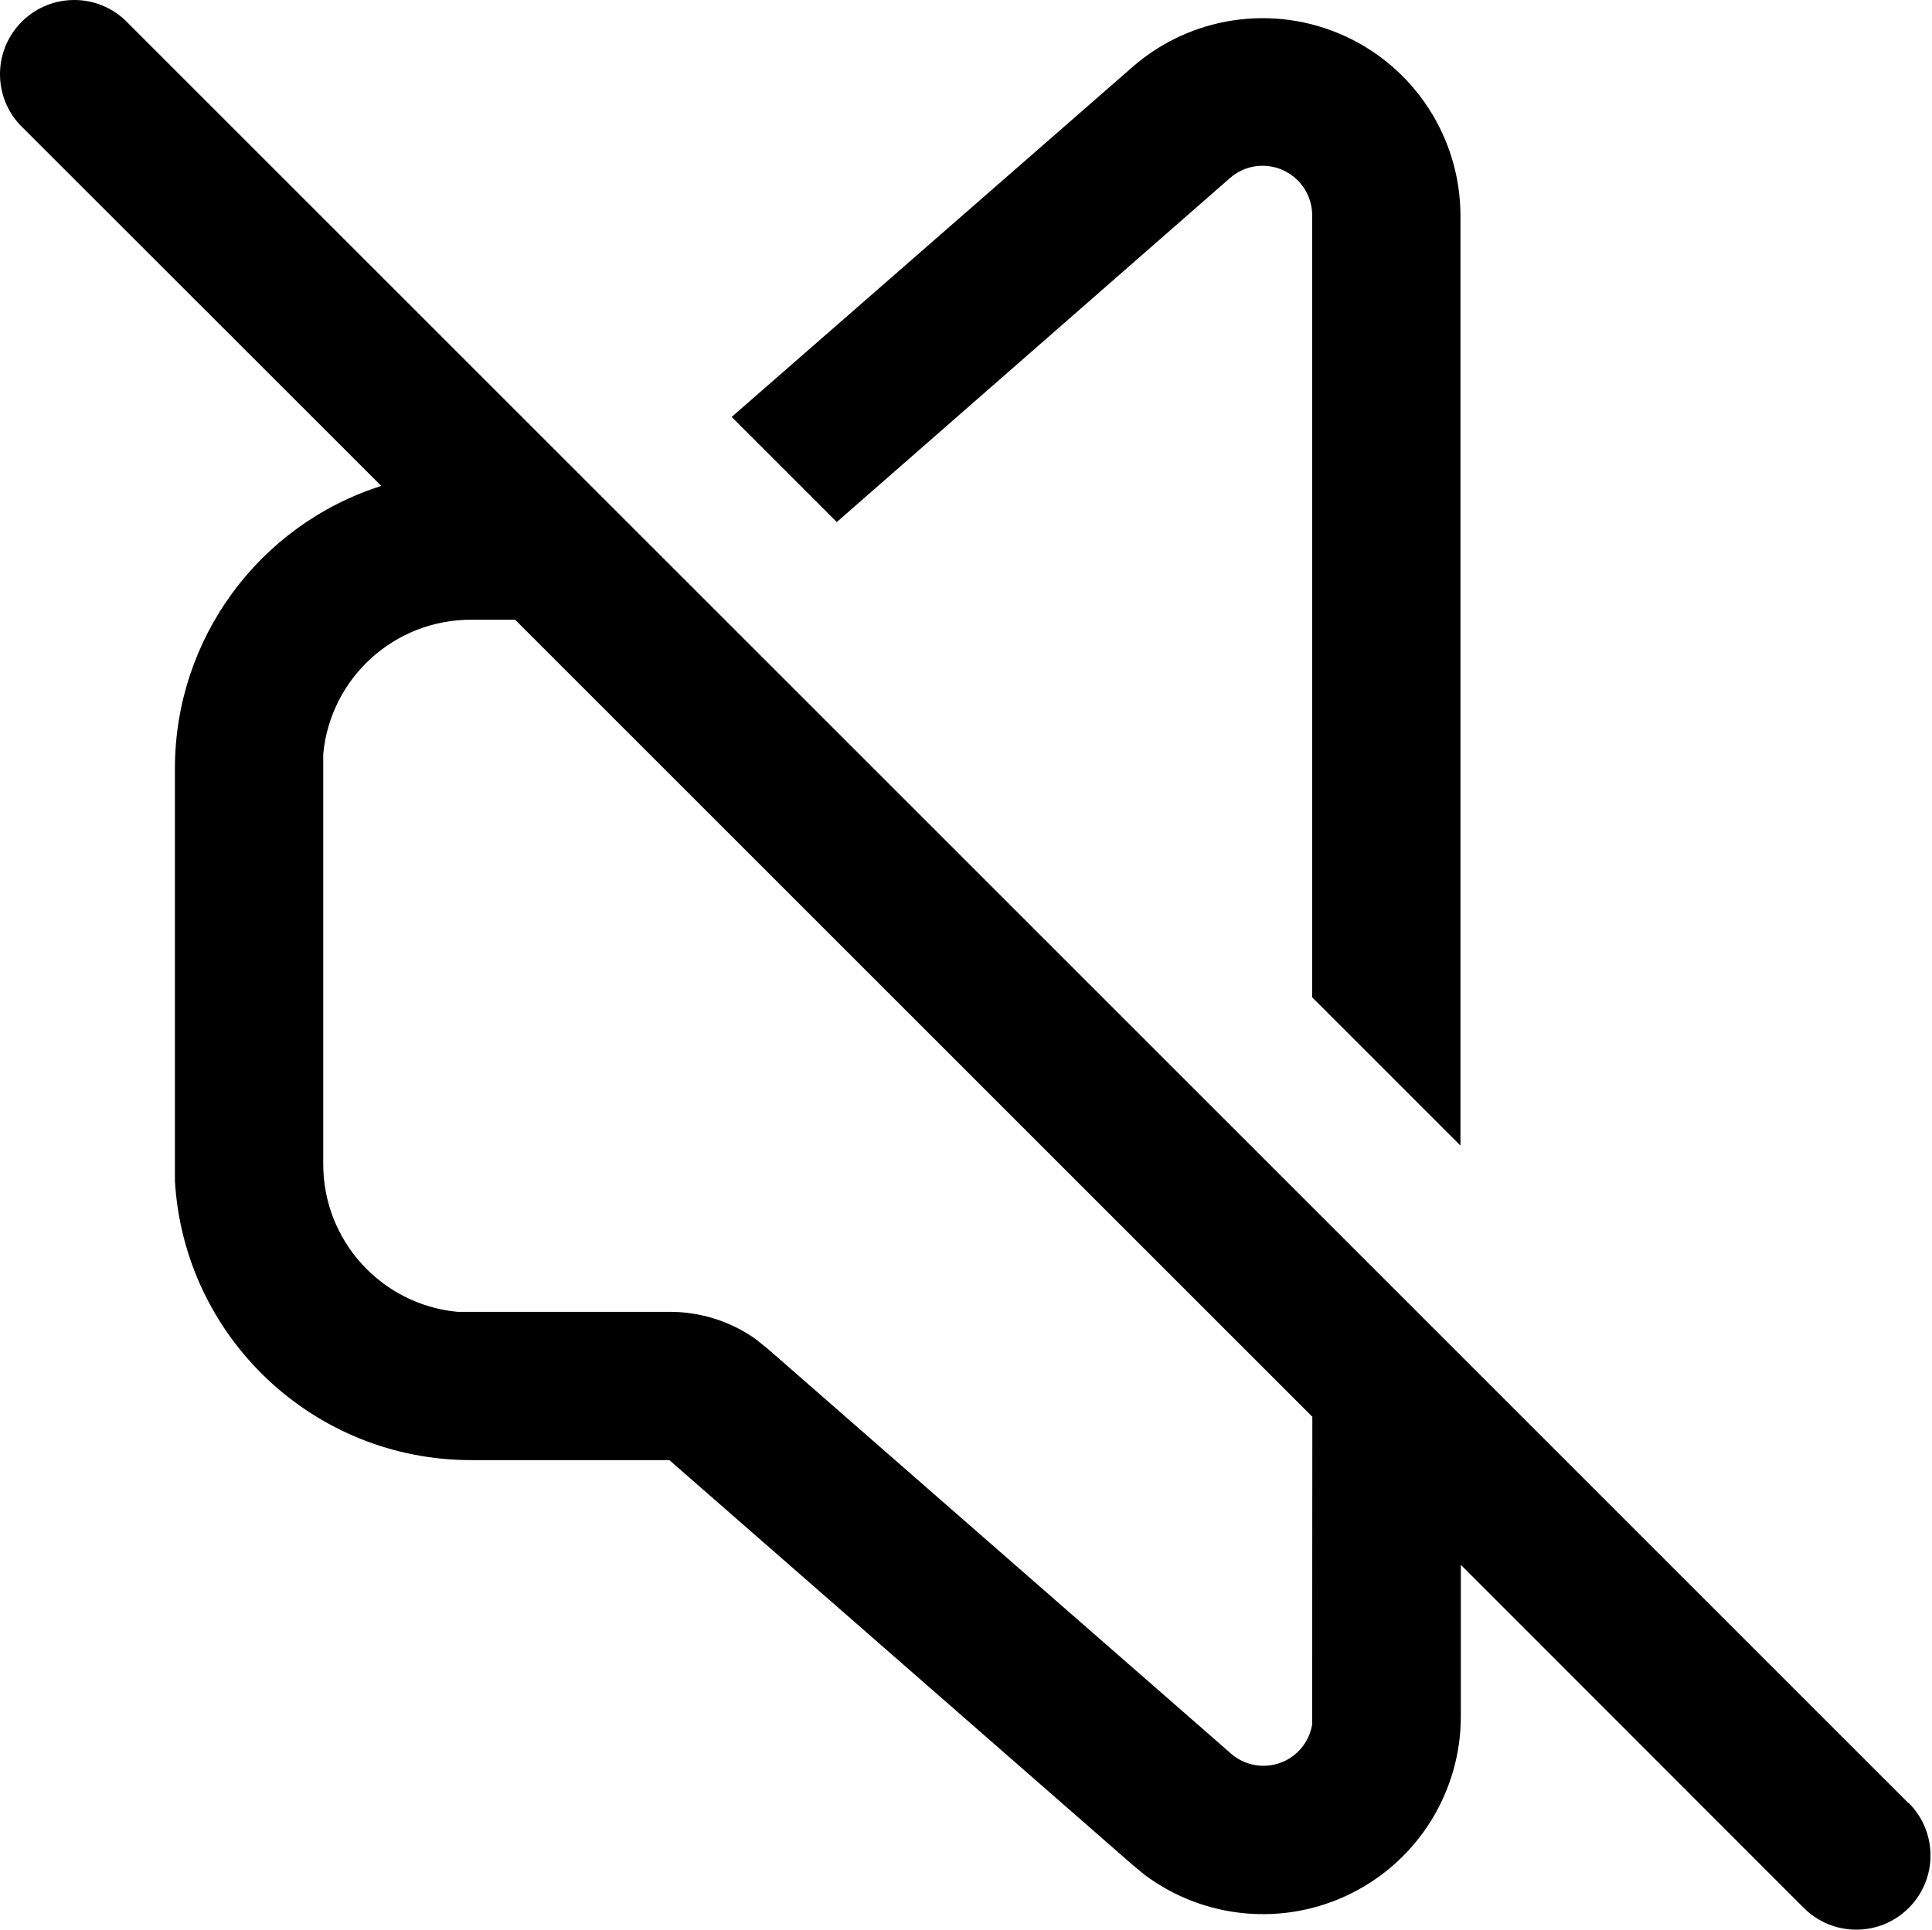
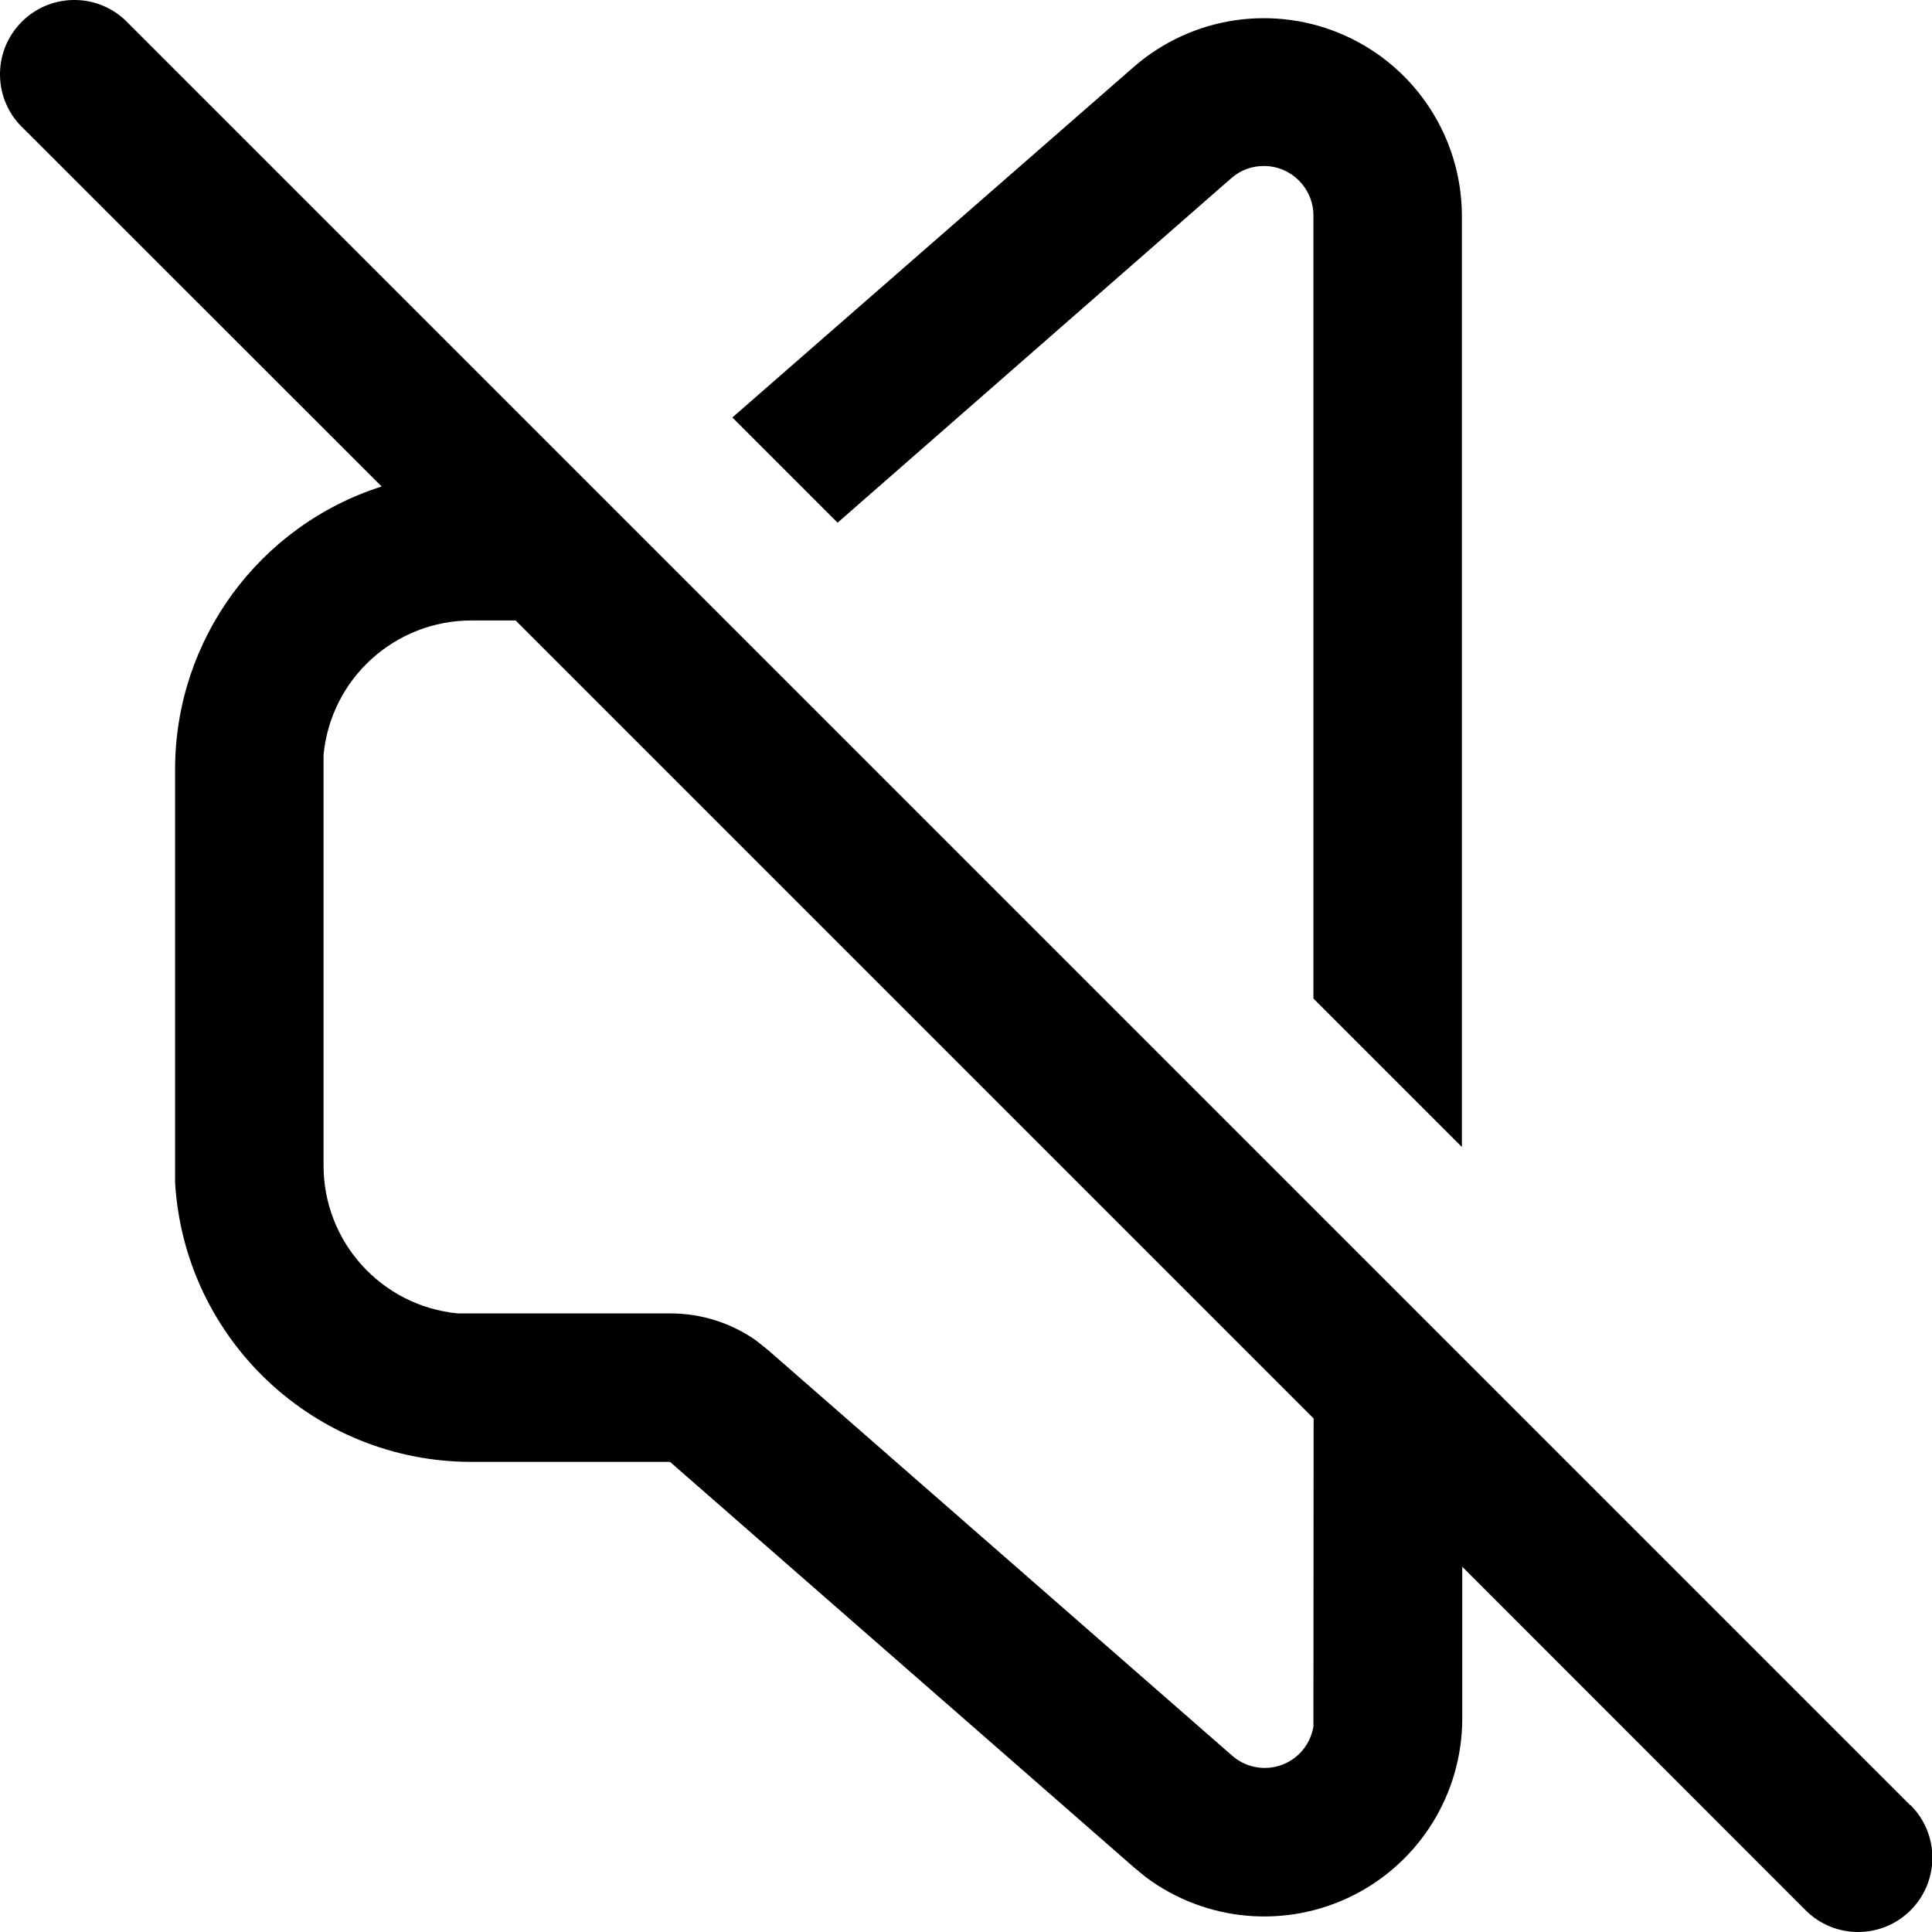
- <svg xmlns="http://www.w3.org/2000/svg" t="1764659214552" class="icon" viewBox="0 0 1025 1024" version="1.1" p-id="7725" width="200.195" height="200">
-   <path d="M652.569 94.473a25.869 25.869 0 0 1 17.41-6.492 26.262 26.262 0 0 1 26.164 26.262V529.225l78.688 78.688V114.243a104.951 104.951 0 0 0-174-78.688L388.177 221.259l55.77 55.77zM1012.47 956.798l-944.26-944.26-1.967-1.967a39.344 39.344 0 1 0-53.705 57.639l189.737 189.639A157.377 157.377 0 0 0 92.801 407.554v219.147a157.377 157.377 0 0 0 157.377 148.131H355.128l245.901 214.917 6.197 5.115a104.951 104.951 0 0 0 167.803-84.098v-80.36l181.967 182.065a39.344 39.344 0 0 0 55.672-55.672z m-316.327-46.033v4.426a26.557 26.557 0 0 1-6.098 12.885 26.164 26.164 0 0 1-36.984 2.459l-245.901-214.917-6.393-5.115a78.688 78.688 0 0 0-45.442-14.361H242.702a78.688 78.688 0 0 1-71.213-78.688v-217.376a78.688 78.688 0 0 1 78.688-71.213h23.115l422.95 422.95z" p-id="7726" fill="#000000" />
+ <svg xmlns="http://www.w3.org/2000/svg" class="icon" width="200px" height="200.00px" viewBox="0 0 1024 1024" version="1.1">
+   <path d="M652.569 94.473a25.869 25.869 0 0 1 17.41-6.492 26.262 26.262 0 0 1 26.164 26.262V529.225l78.688 78.688V114.243a104.951 104.951 0 0 0-174-78.688L388.177 221.259l55.77 55.77zM1012.47 956.798l-944.26-944.26-1.967-1.967a39.344 39.344 0 1 0-53.705 57.639l189.737 189.639A157.377 157.377 0 0 0 92.801 407.554v219.147a157.377 157.377 0 0 0 157.377 148.131H355.128l245.901 214.917 6.197 5.115a104.951 104.951 0 0 0 167.803-84.098v-80.36l181.967 182.065a39.344 39.344 0 0 0 55.672-55.672z m-316.327-46.033v4.426a26.557 26.557 0 0 1-6.098 12.885 26.164 26.164 0 0 1-36.984 2.459l-245.901-214.917-6.393-5.115a78.688 78.688 0 0 0-45.442-14.361H242.702a78.688 78.688 0 0 1-71.213-78.688v-217.376a78.688 78.688 0 0 1 78.688-71.213h23.115l422.95 422.95z" fill="#000000" />
</svg>
